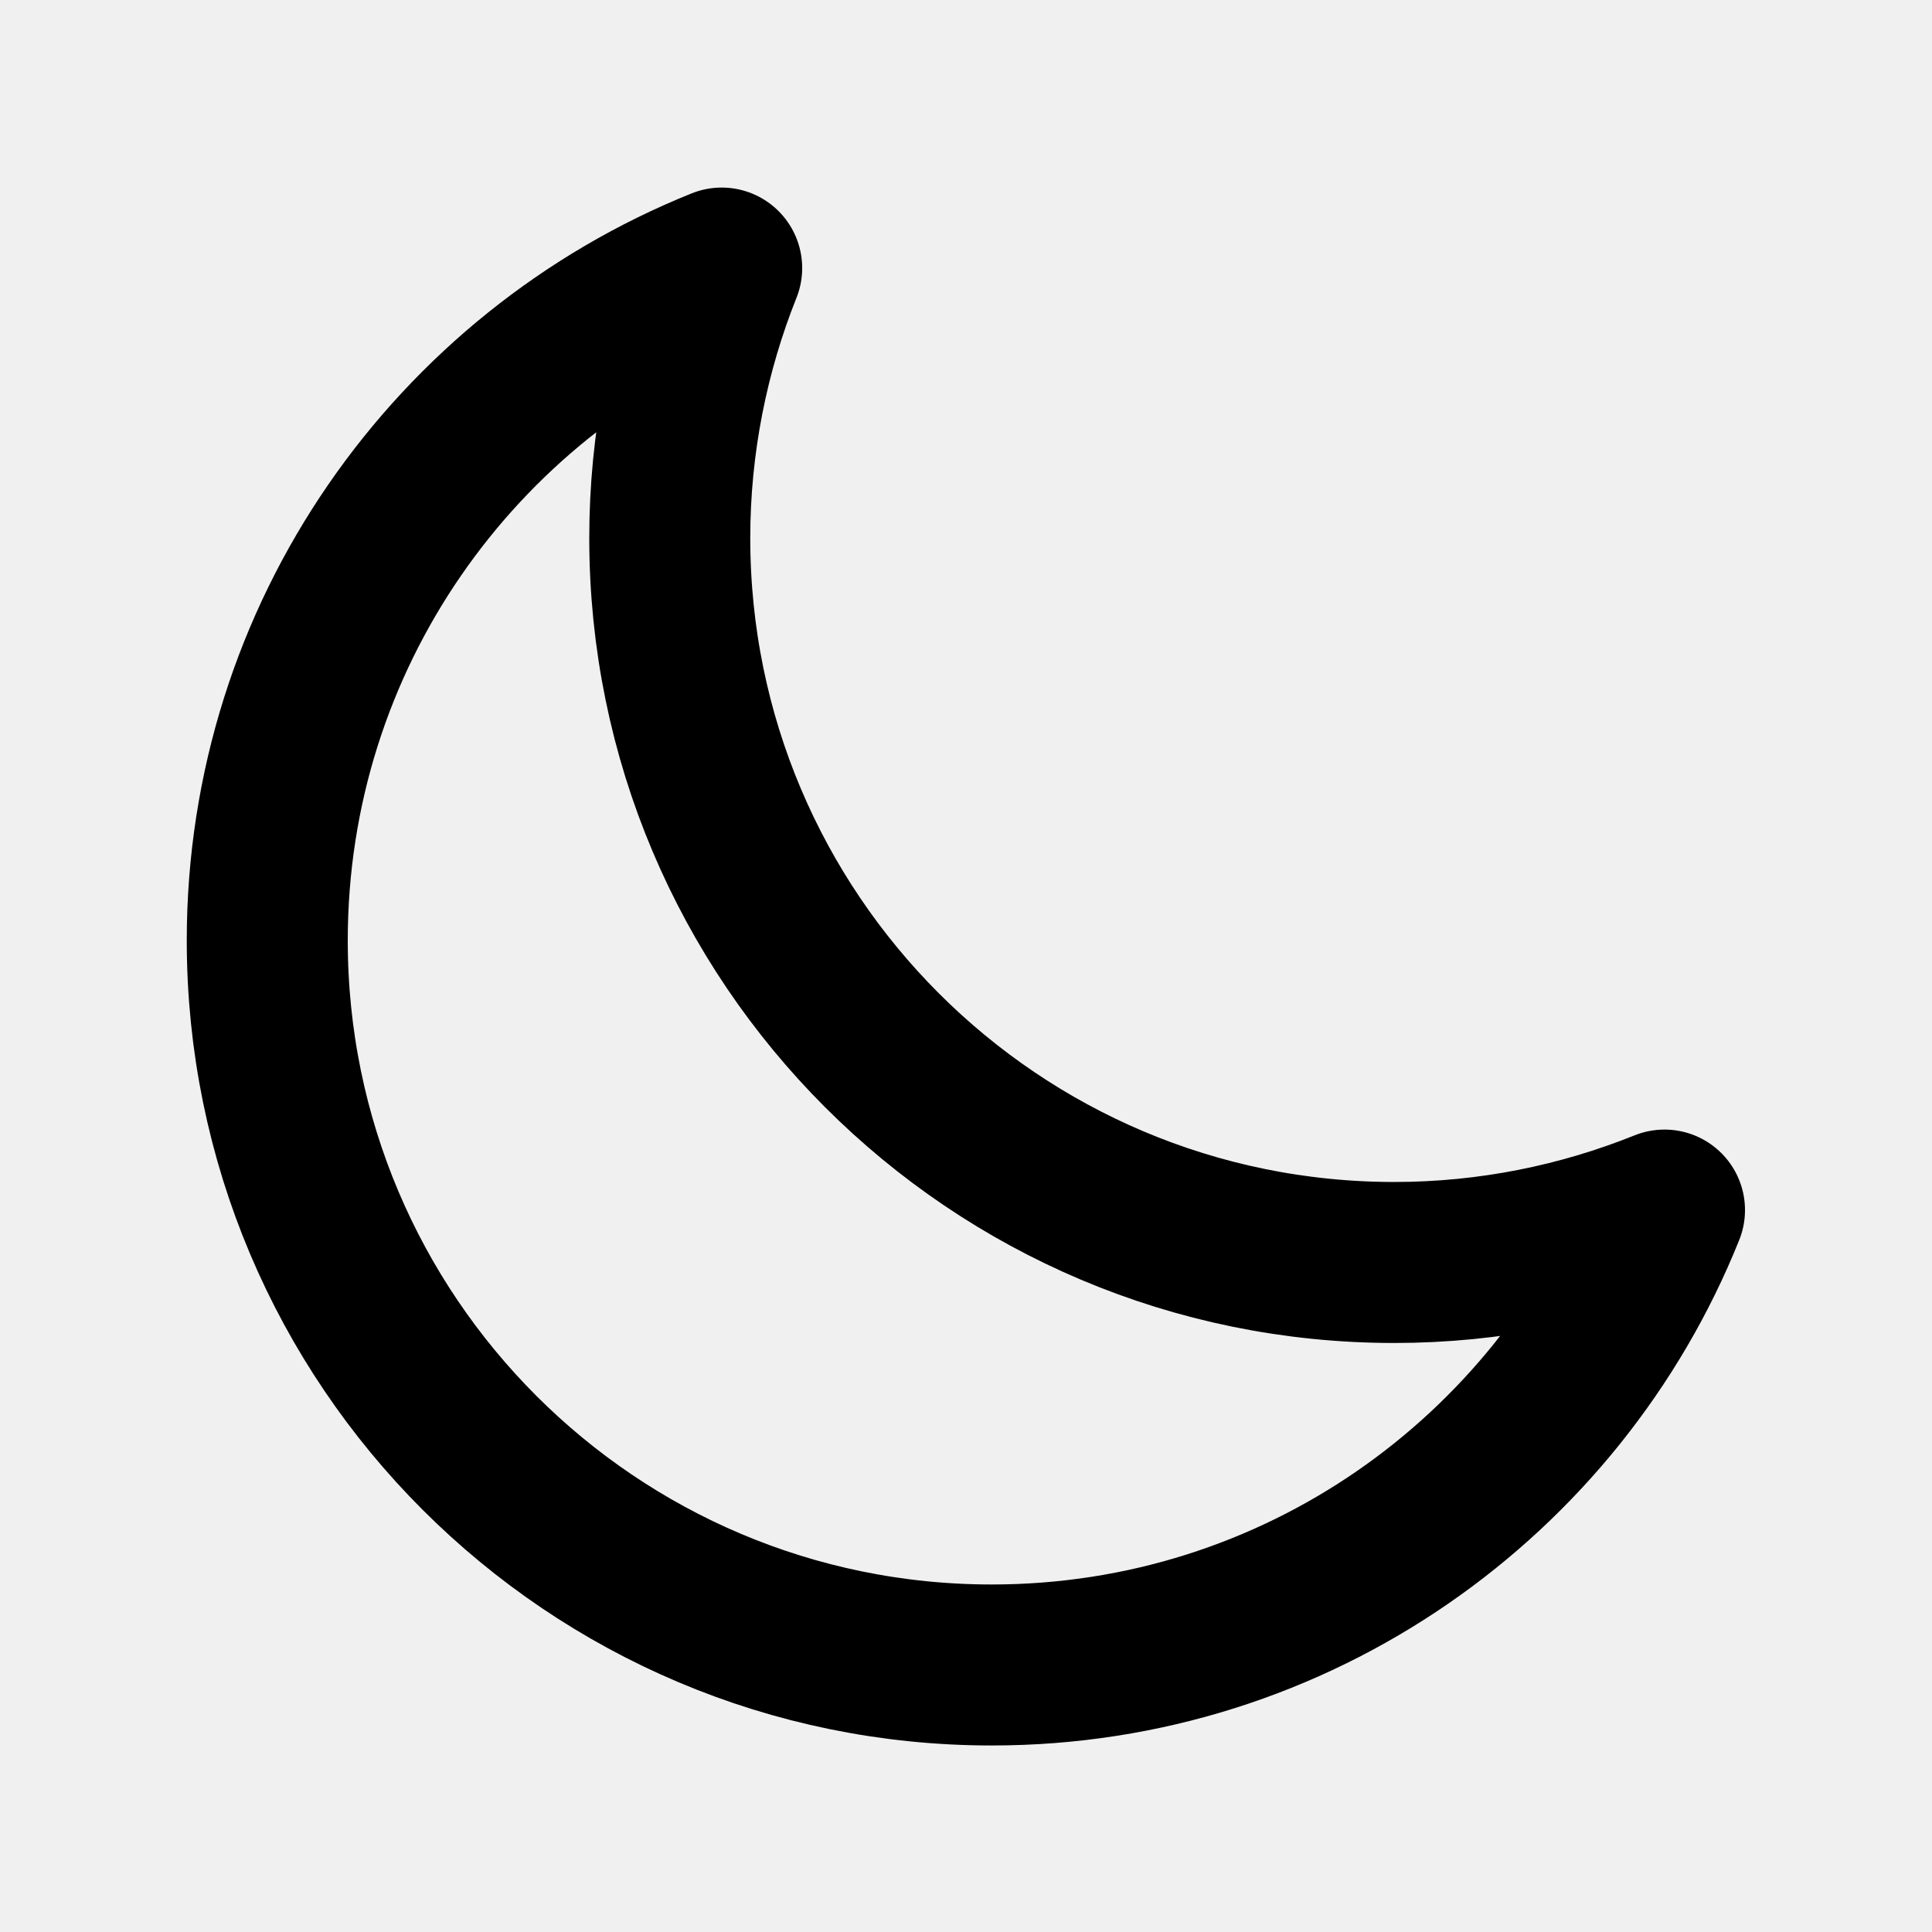
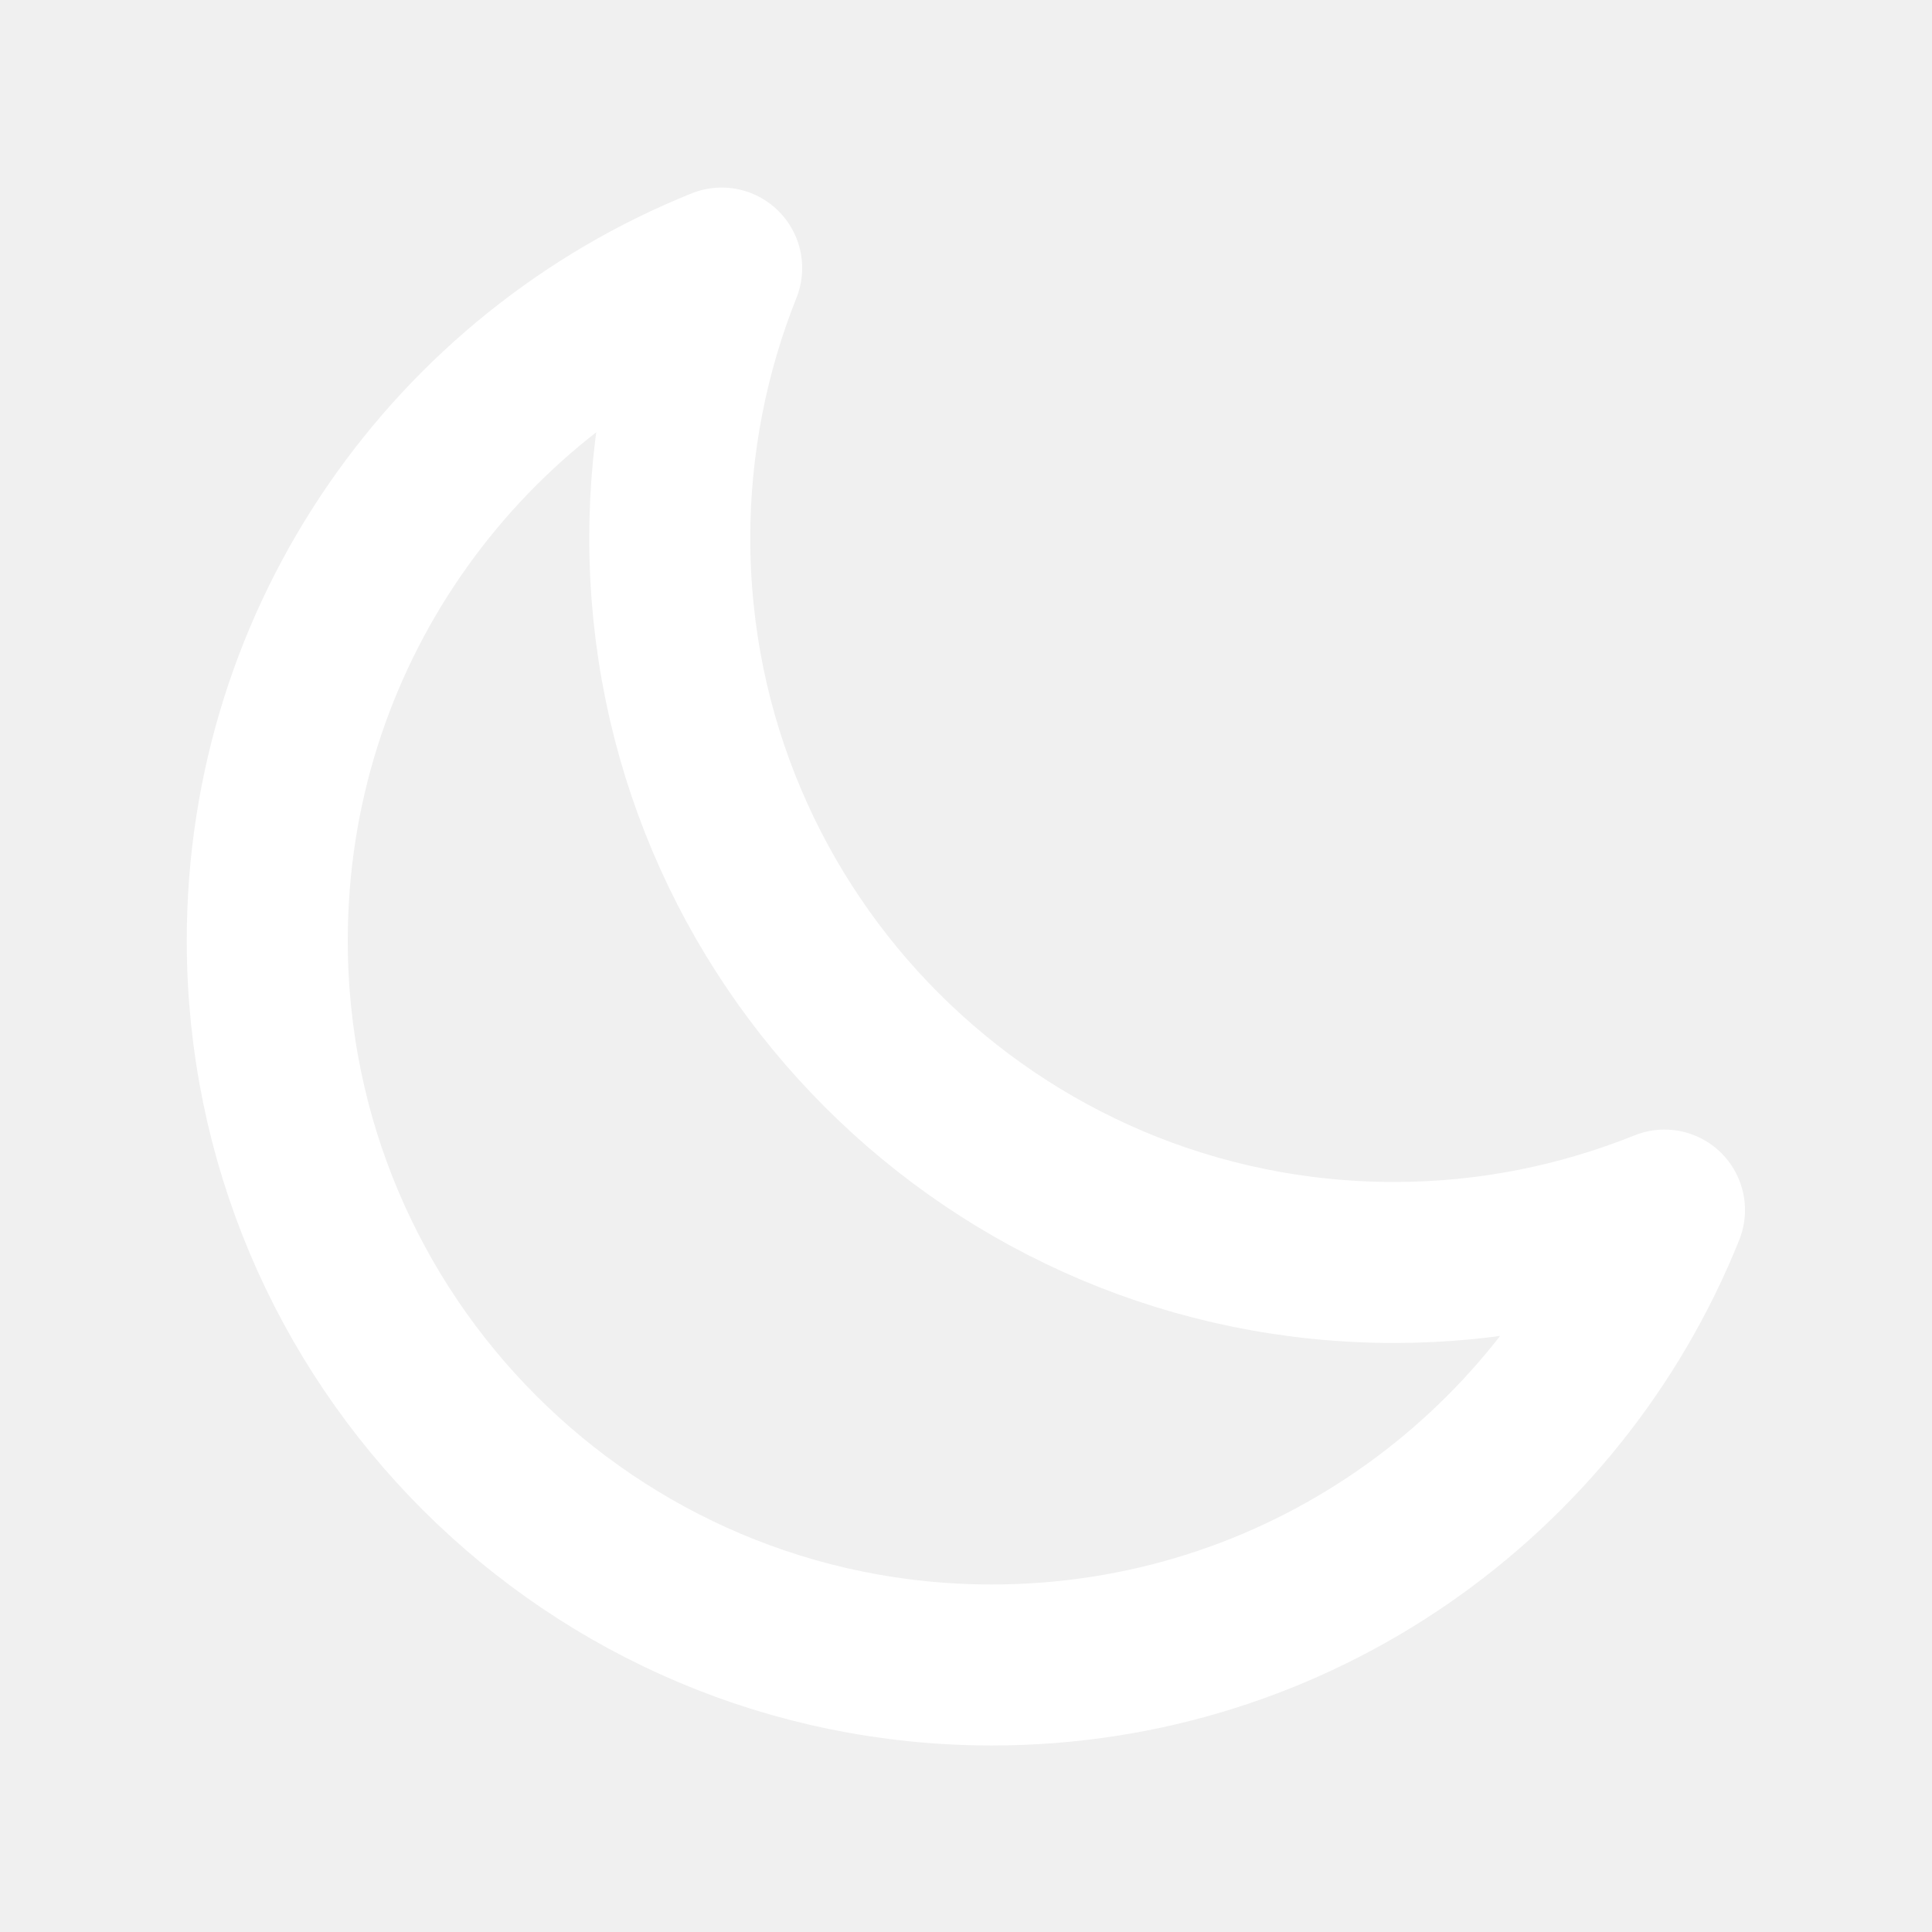
<svg xmlns="http://www.w3.org/2000/svg" width="800px" height="800px" viewBox="0 0 24 24" fill="none">
-   <path d="M3.32 11.684C3.32 16.654 7.35 20.683 12.32 20.683C16.108 20.683 19.348 18.344 20.677 15.032C19.64 15.449 18.506 15.683 17.32 15.683C12.35 15.683 8.32 11.654 8.32 6.683C8.32 5.503 8.552 4.363 8.965 3.33C5.656 4.66 3.32 7.899 3.32 11.684Z" stroke="#000000" stroke-width="2" stroke-linecap="round" stroke-linejoin="round" />
+   <path d="M3.32 11.684C3.32 16.654 7.35 20.683 12.32 20.683C16.108 20.683 19.348 18.344 20.677 15.032C19.64 15.449 18.506 15.683 17.32 15.683C12.35 15.683 8.32 11.654 8.32 6.683C8.32 5.503 8.552 4.363 8.965 3.33C5.656 4.66 3.32 7.899 3.32 11.684Z" stroke="#fff" stroke-width="2" stroke-linecap="round" stroke-linejoin="round" />
</svg>
